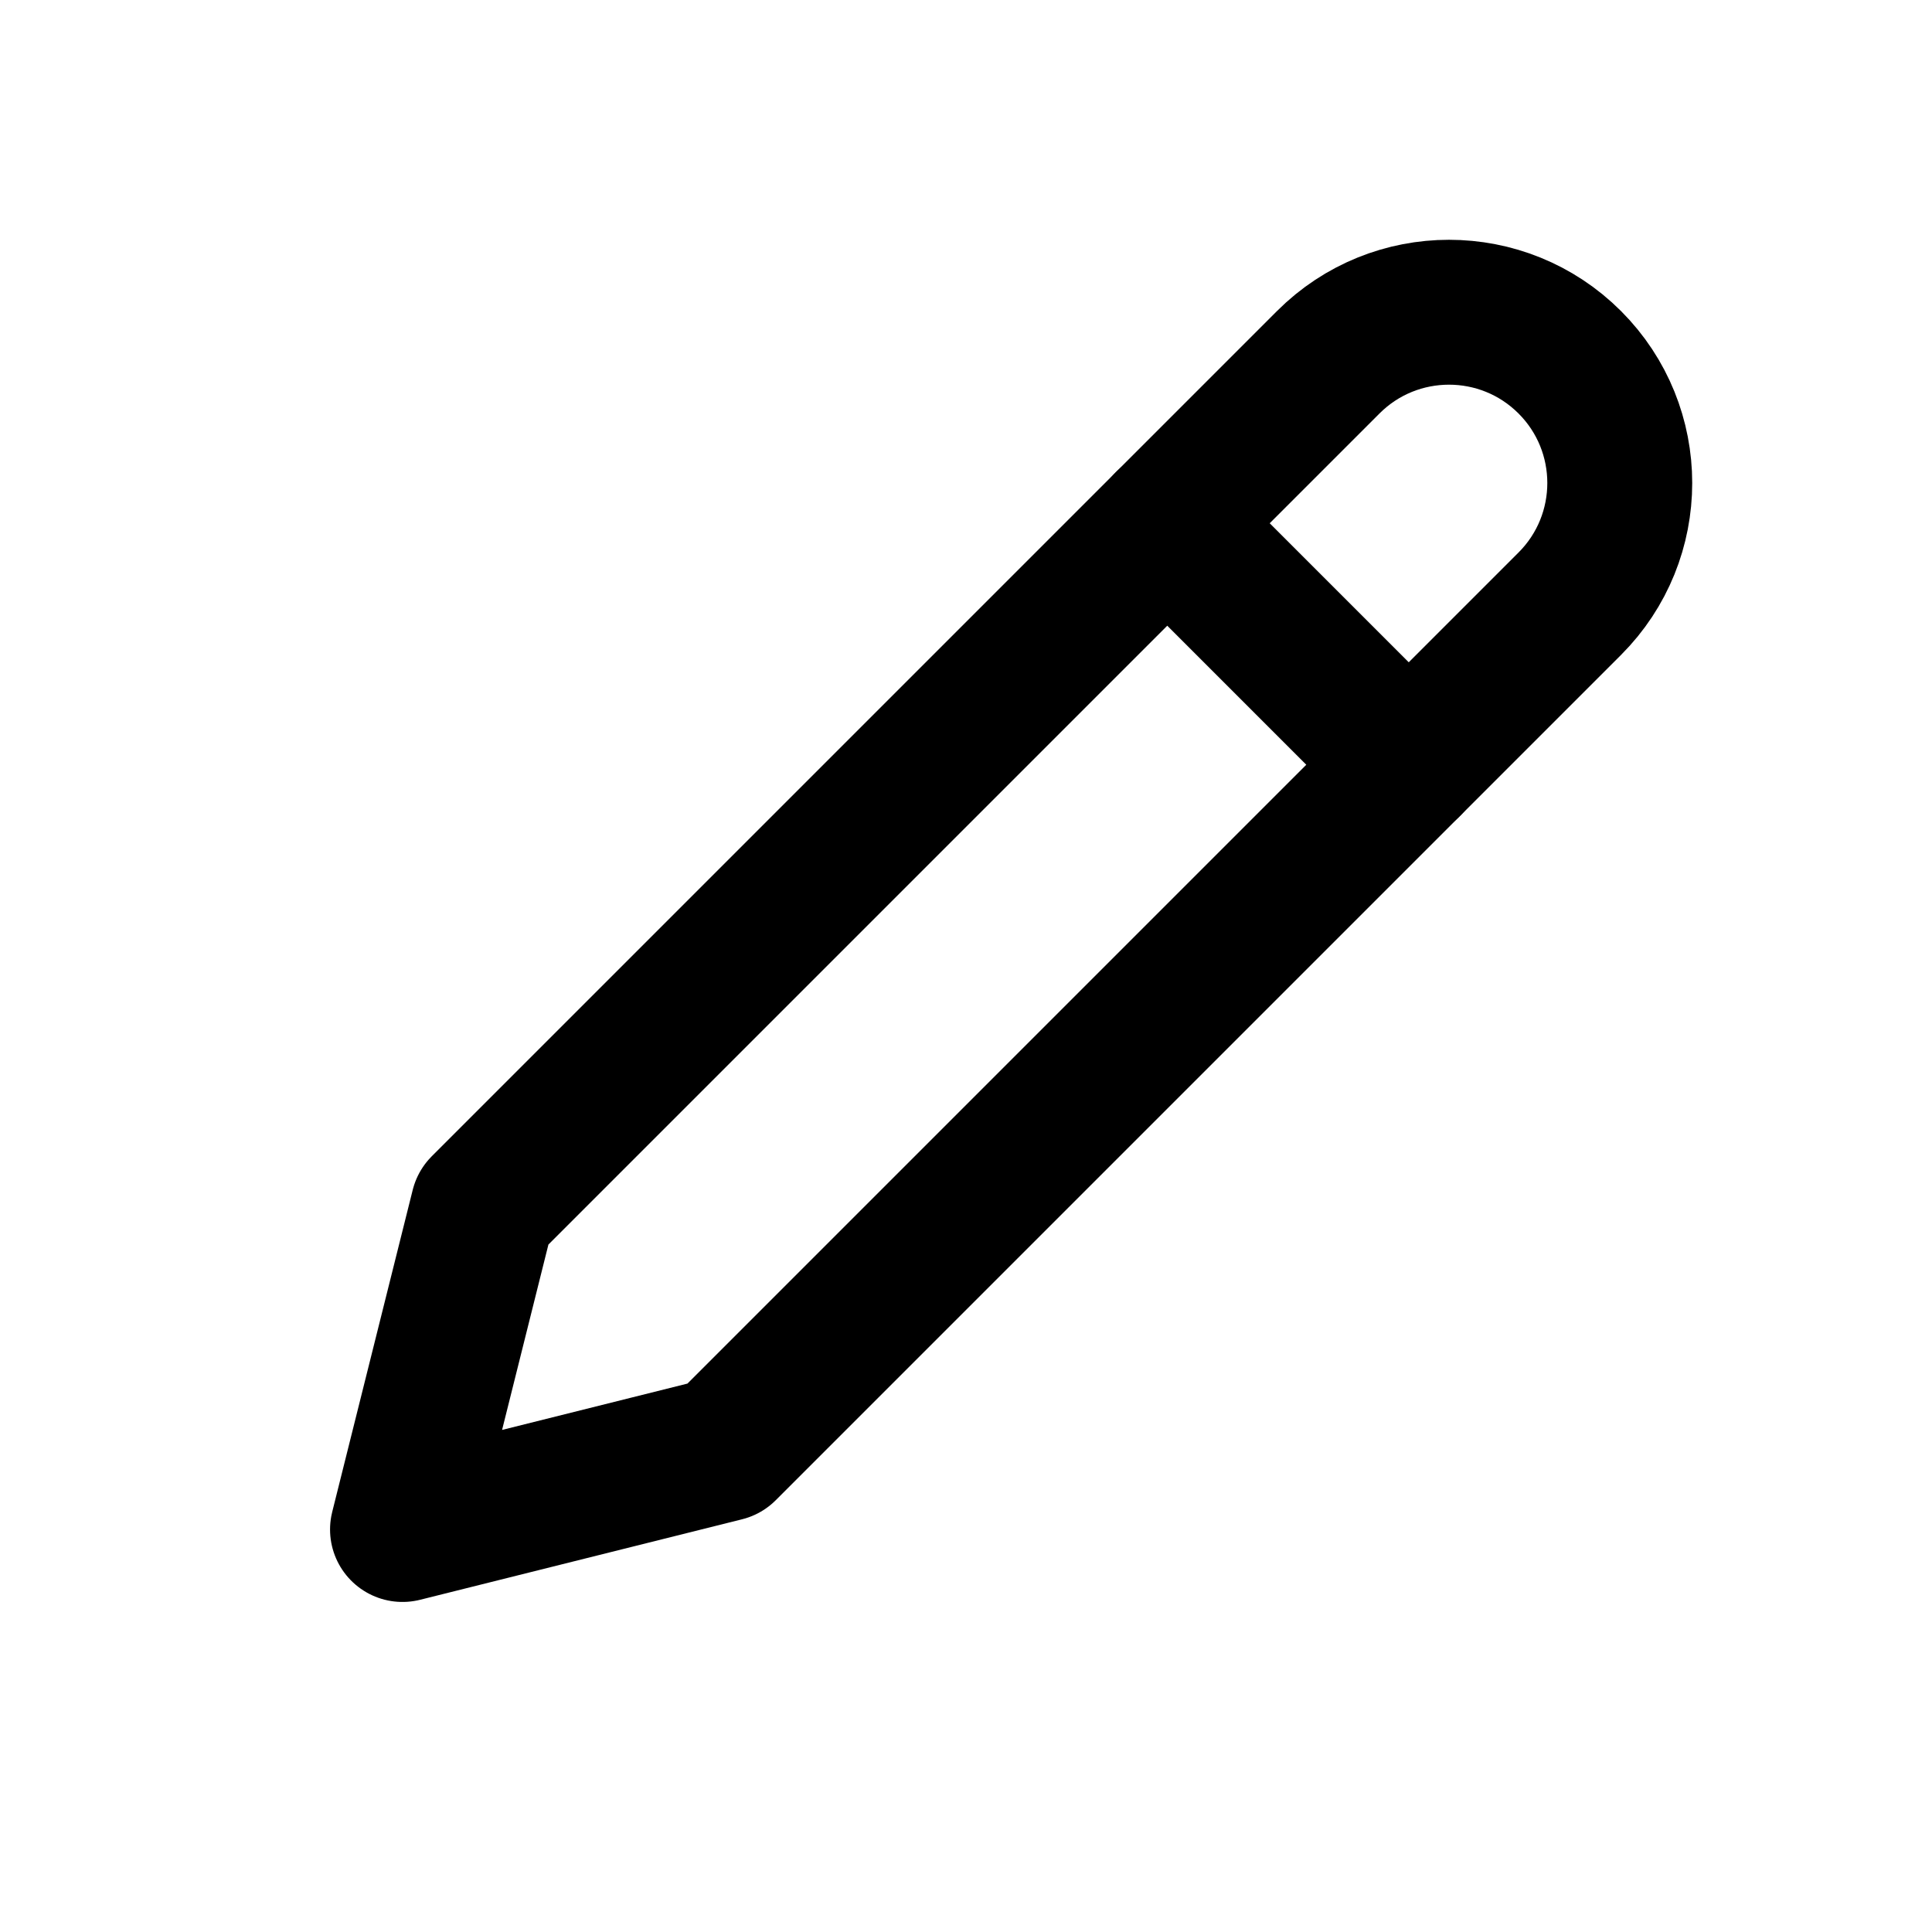
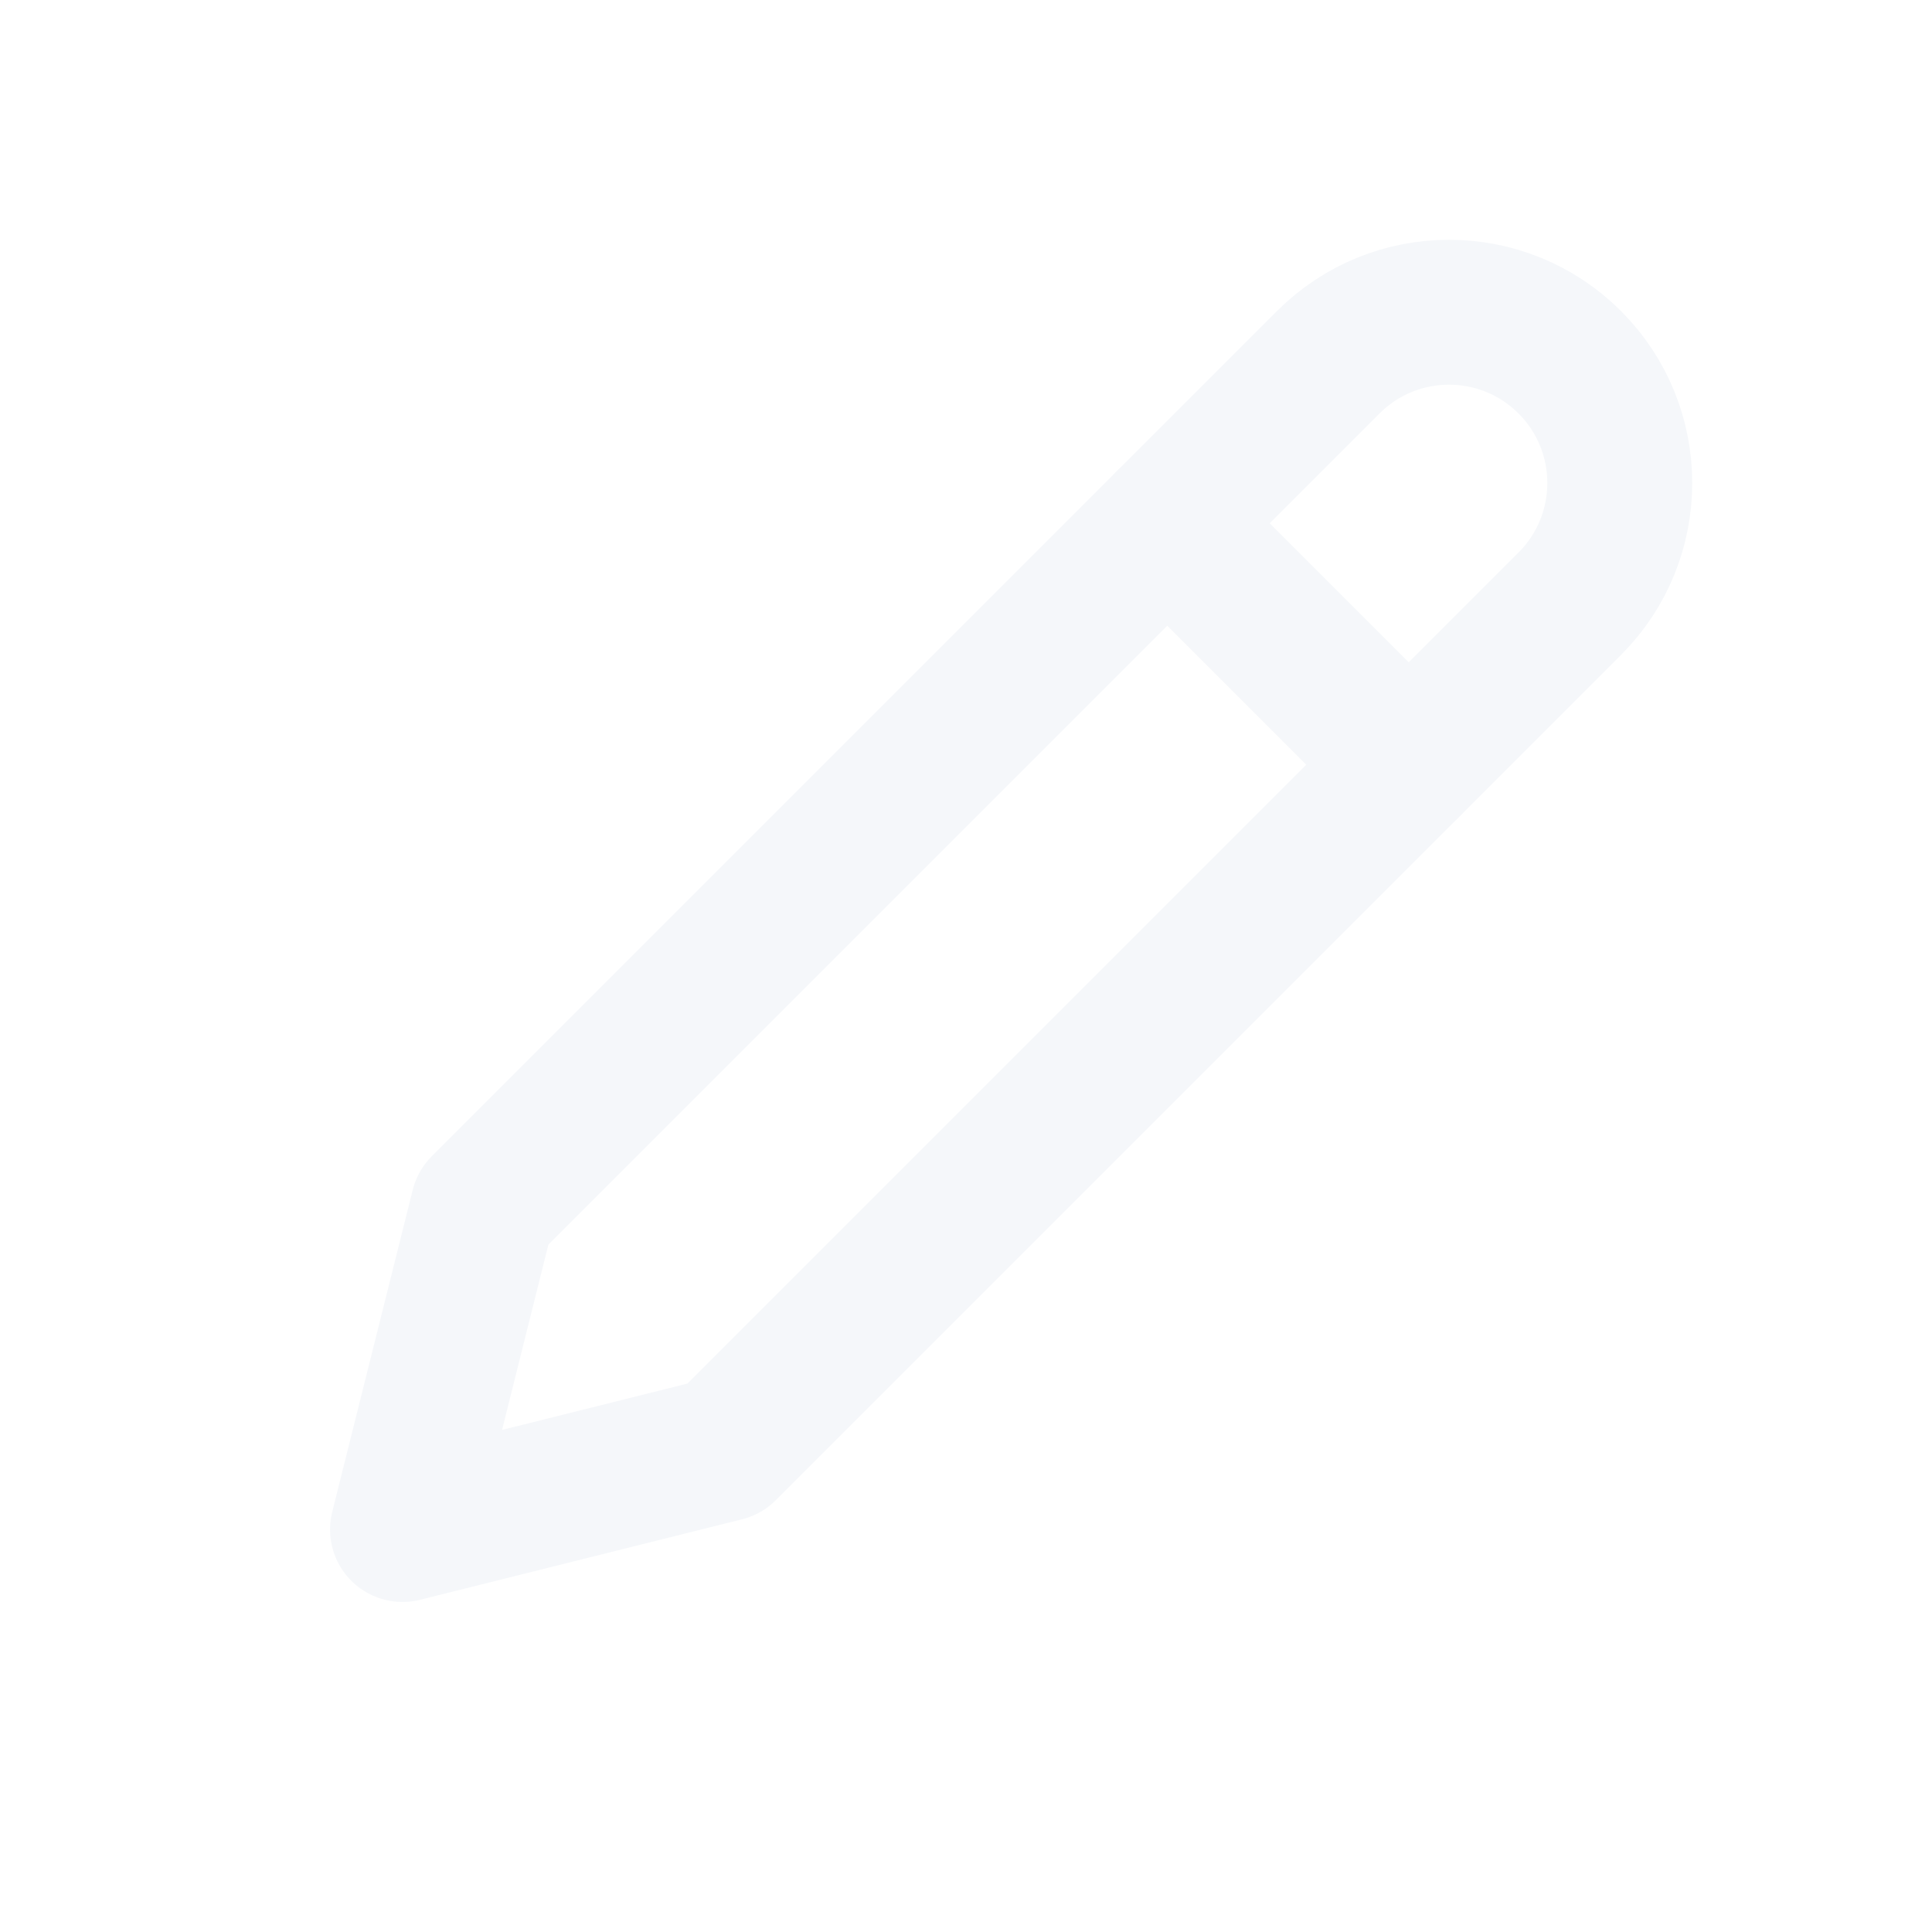
- <svg xmlns="http://www.w3.org/2000/svg" viewBox="0 0 24 24" fill="none" stroke="currentColor" stroke-width="1.8" stroke-linecap="round" stroke-linejoin="round">
+ <svg xmlns="http://www.w3.org/2000/svg" viewBox="0 0 24 24" fill="none" stroke="#f5f7fa" stroke-width="1.8" stroke-linecap="round" stroke-linejoin="round">
  <path d="m5 19 1-4L16.5 4.5a2.1 2.1 0 0 1 3 3L9 18z" />
  <path d="m14.5 6.5 3 3" />
</svg>
